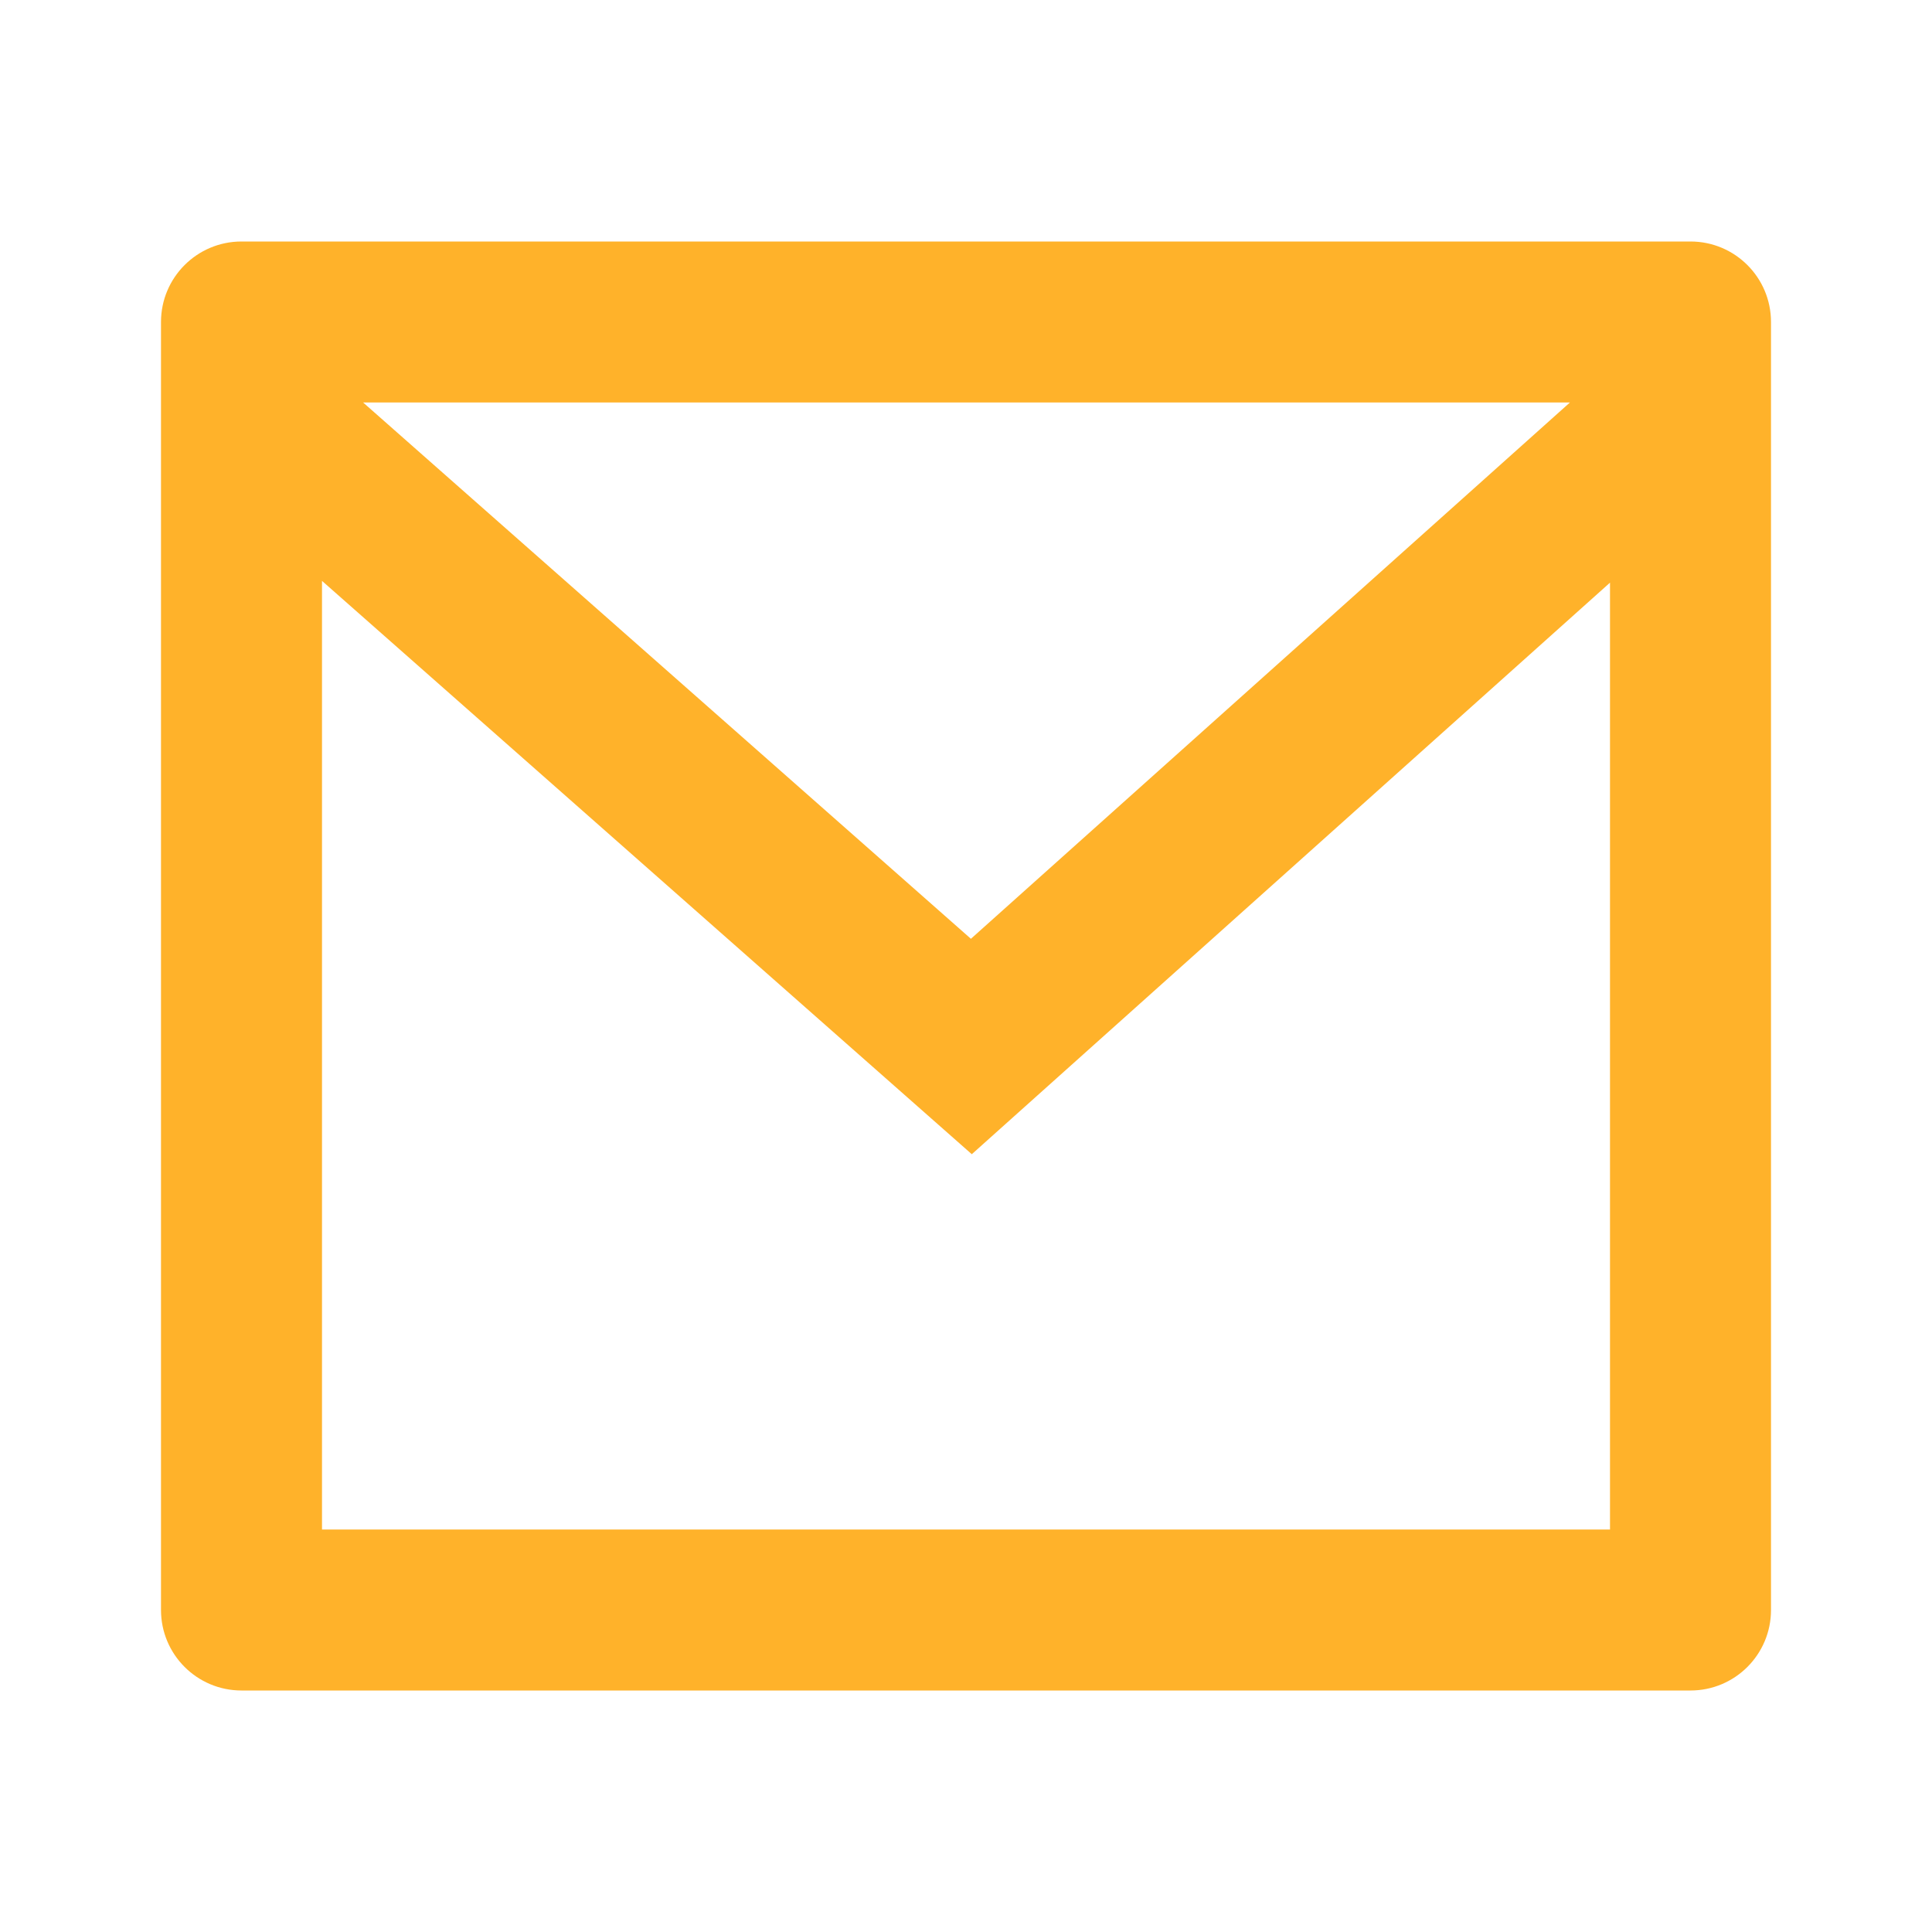
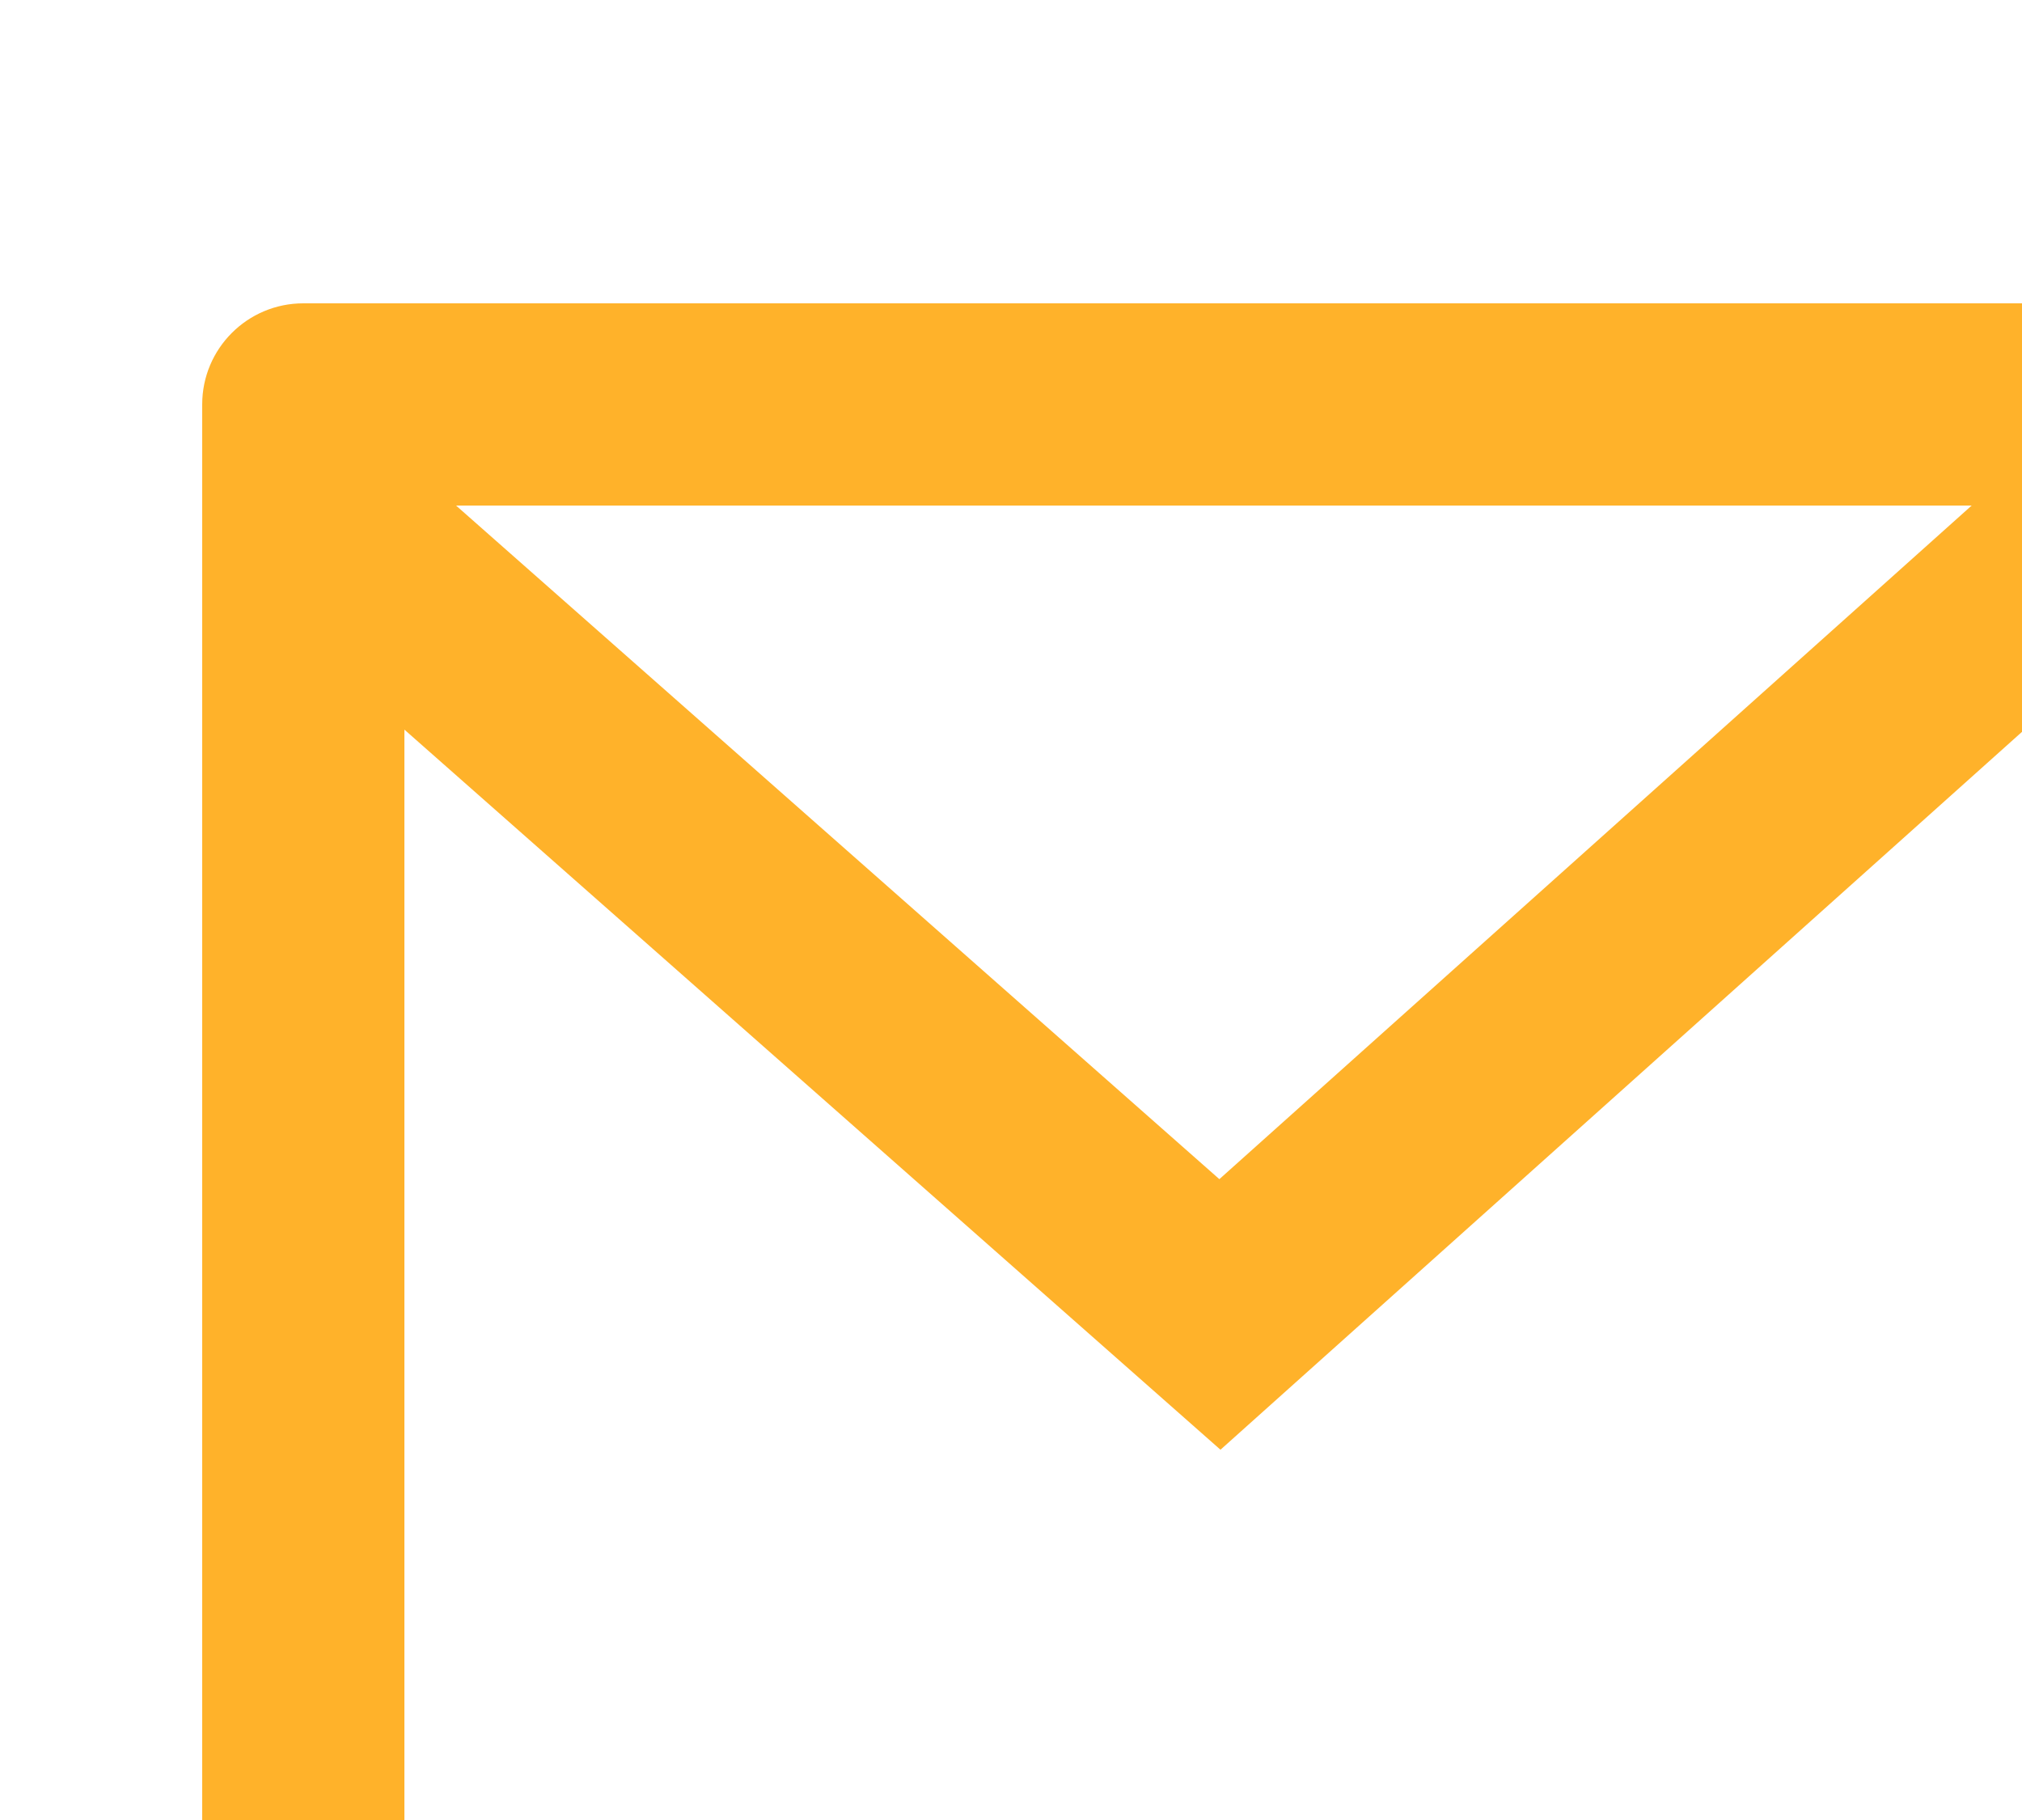
- <svg xmlns="http://www.w3.org/2000/svg" width="24" height="24" fill="none">
+ <svg xmlns="http://www.w3.org/2000/svg" class="h-12 w-12" fill="none">
  <path d="M3 3h18a1 1 0 011 1v16a1 1 0 01-1 1H3a1 1 0 01-1-1V4a1 1 0 011-1zm17 4.238l-7.928 7.1L4 7.216V19h16V7.238zM4.511 5l7.55 6.662L19.502 5H4.511z" fill="#FFB22A" />
</svg>
